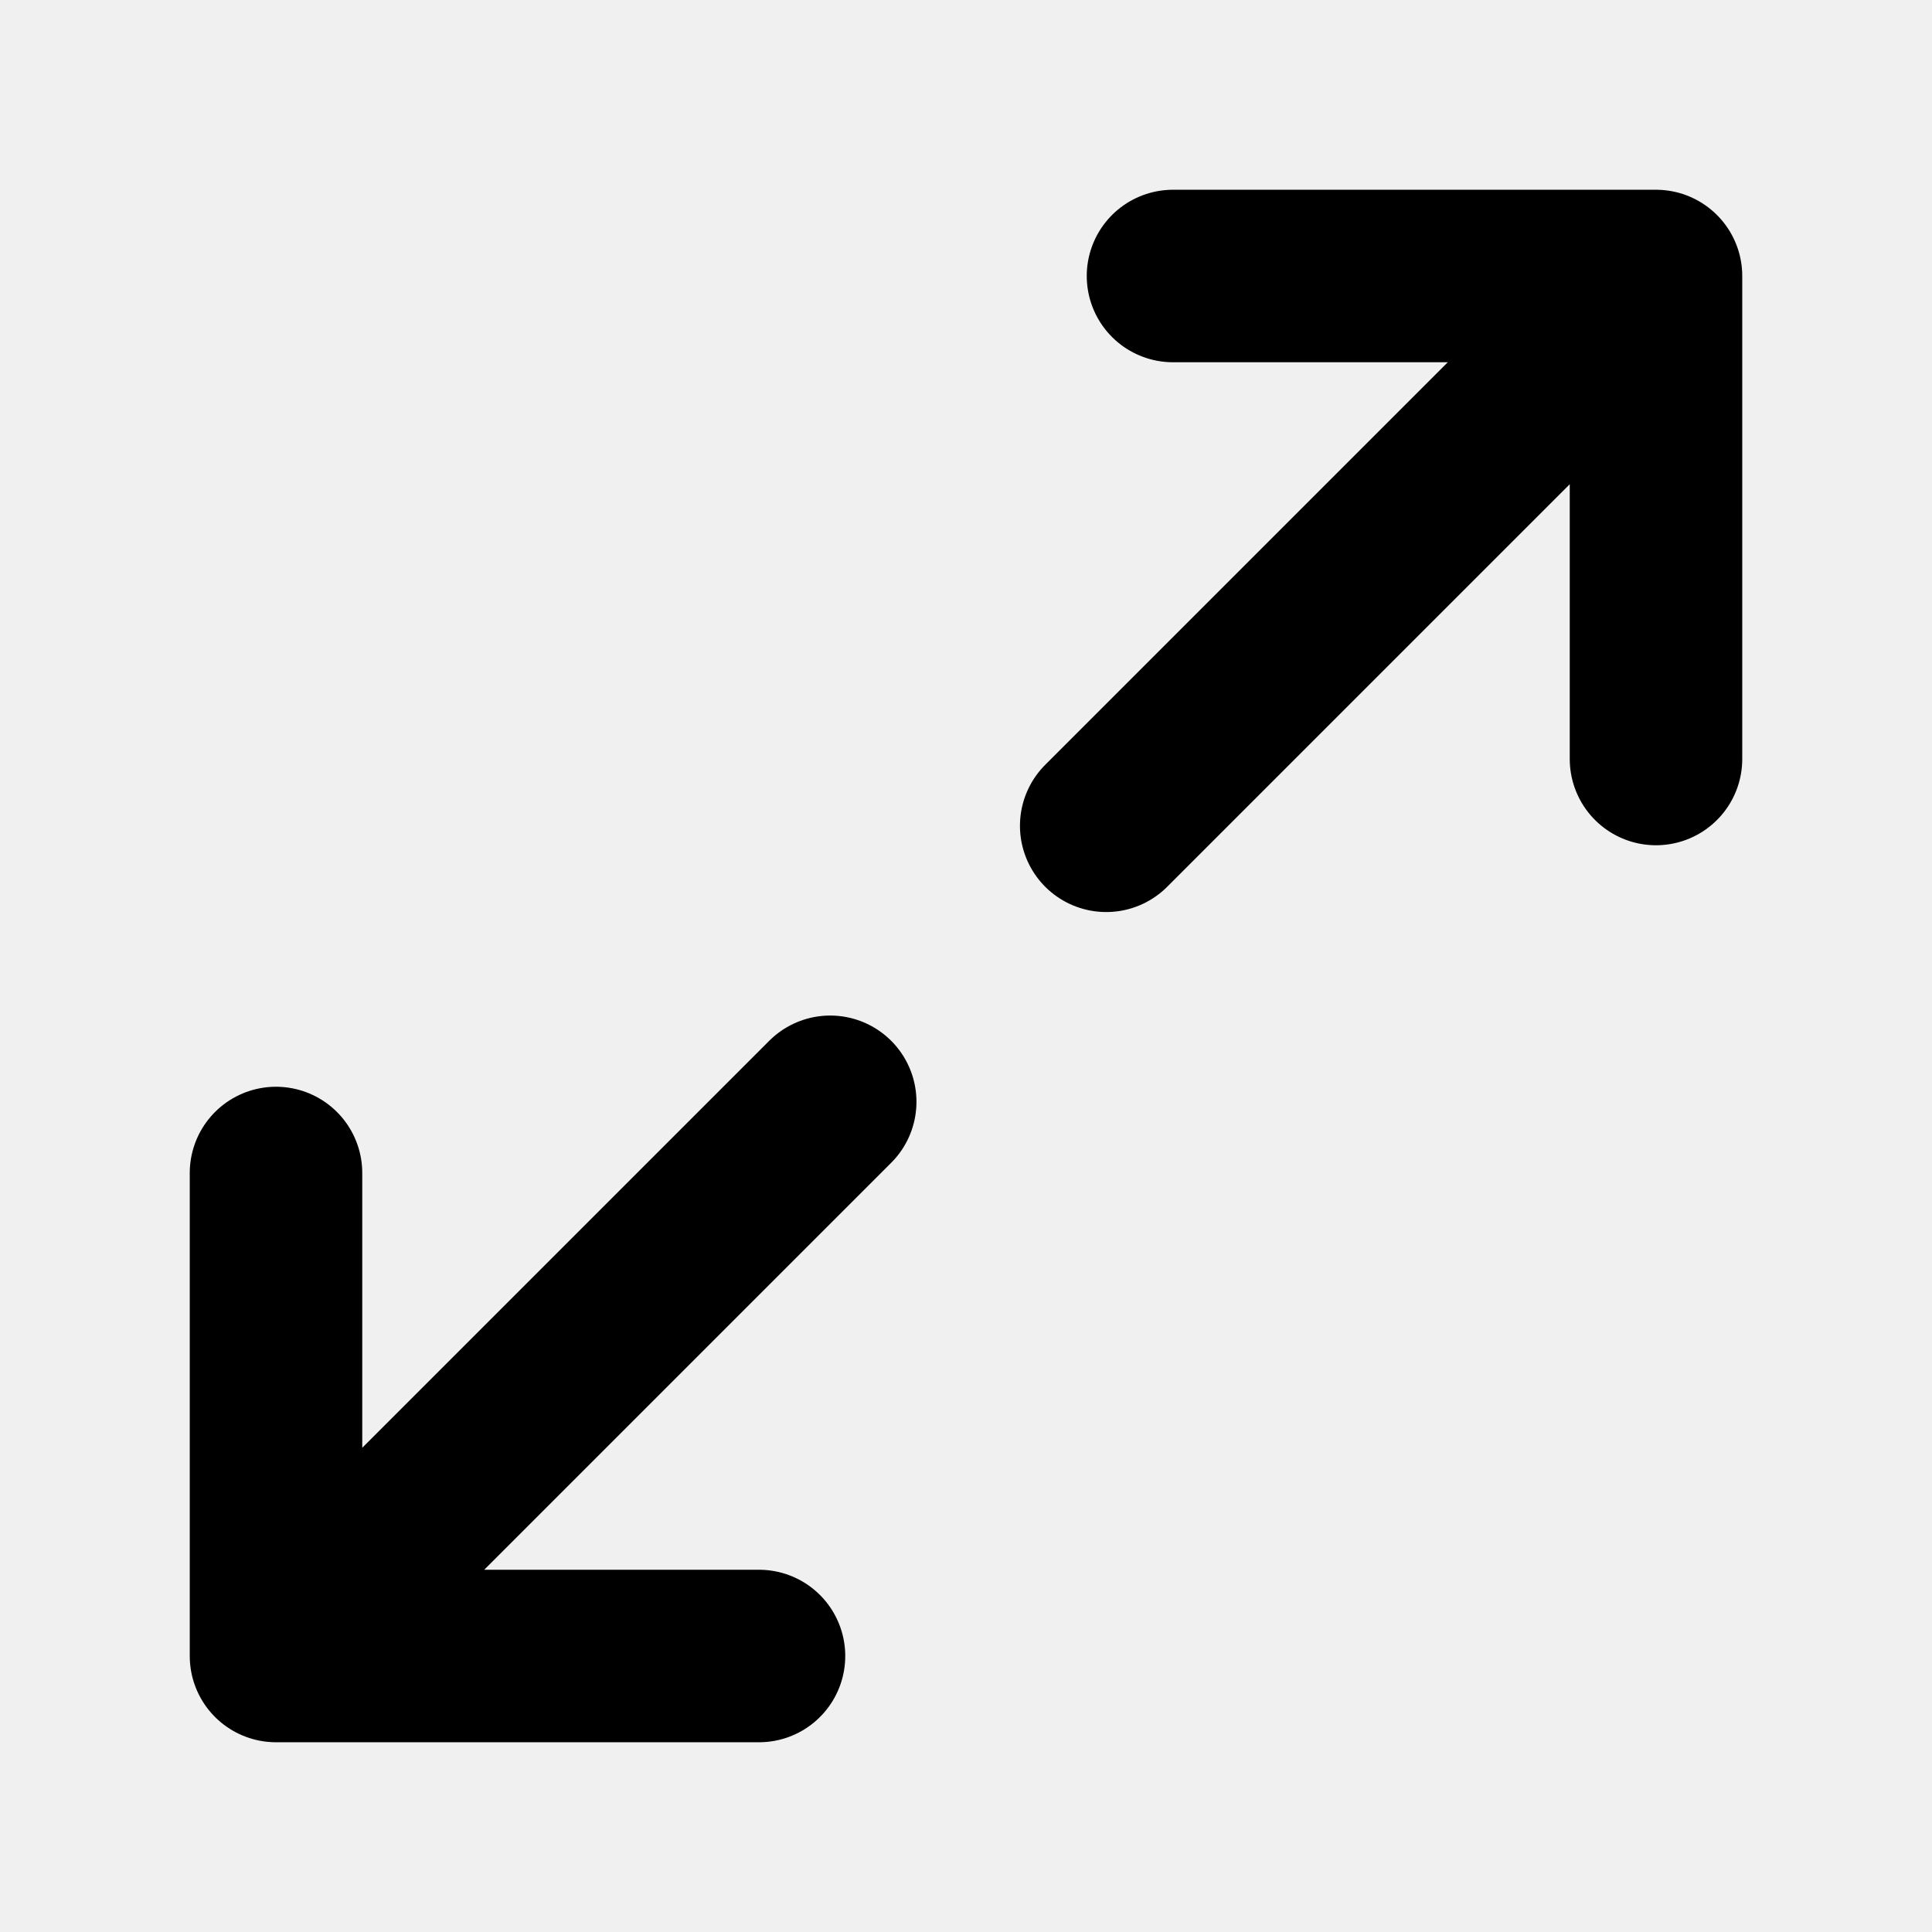
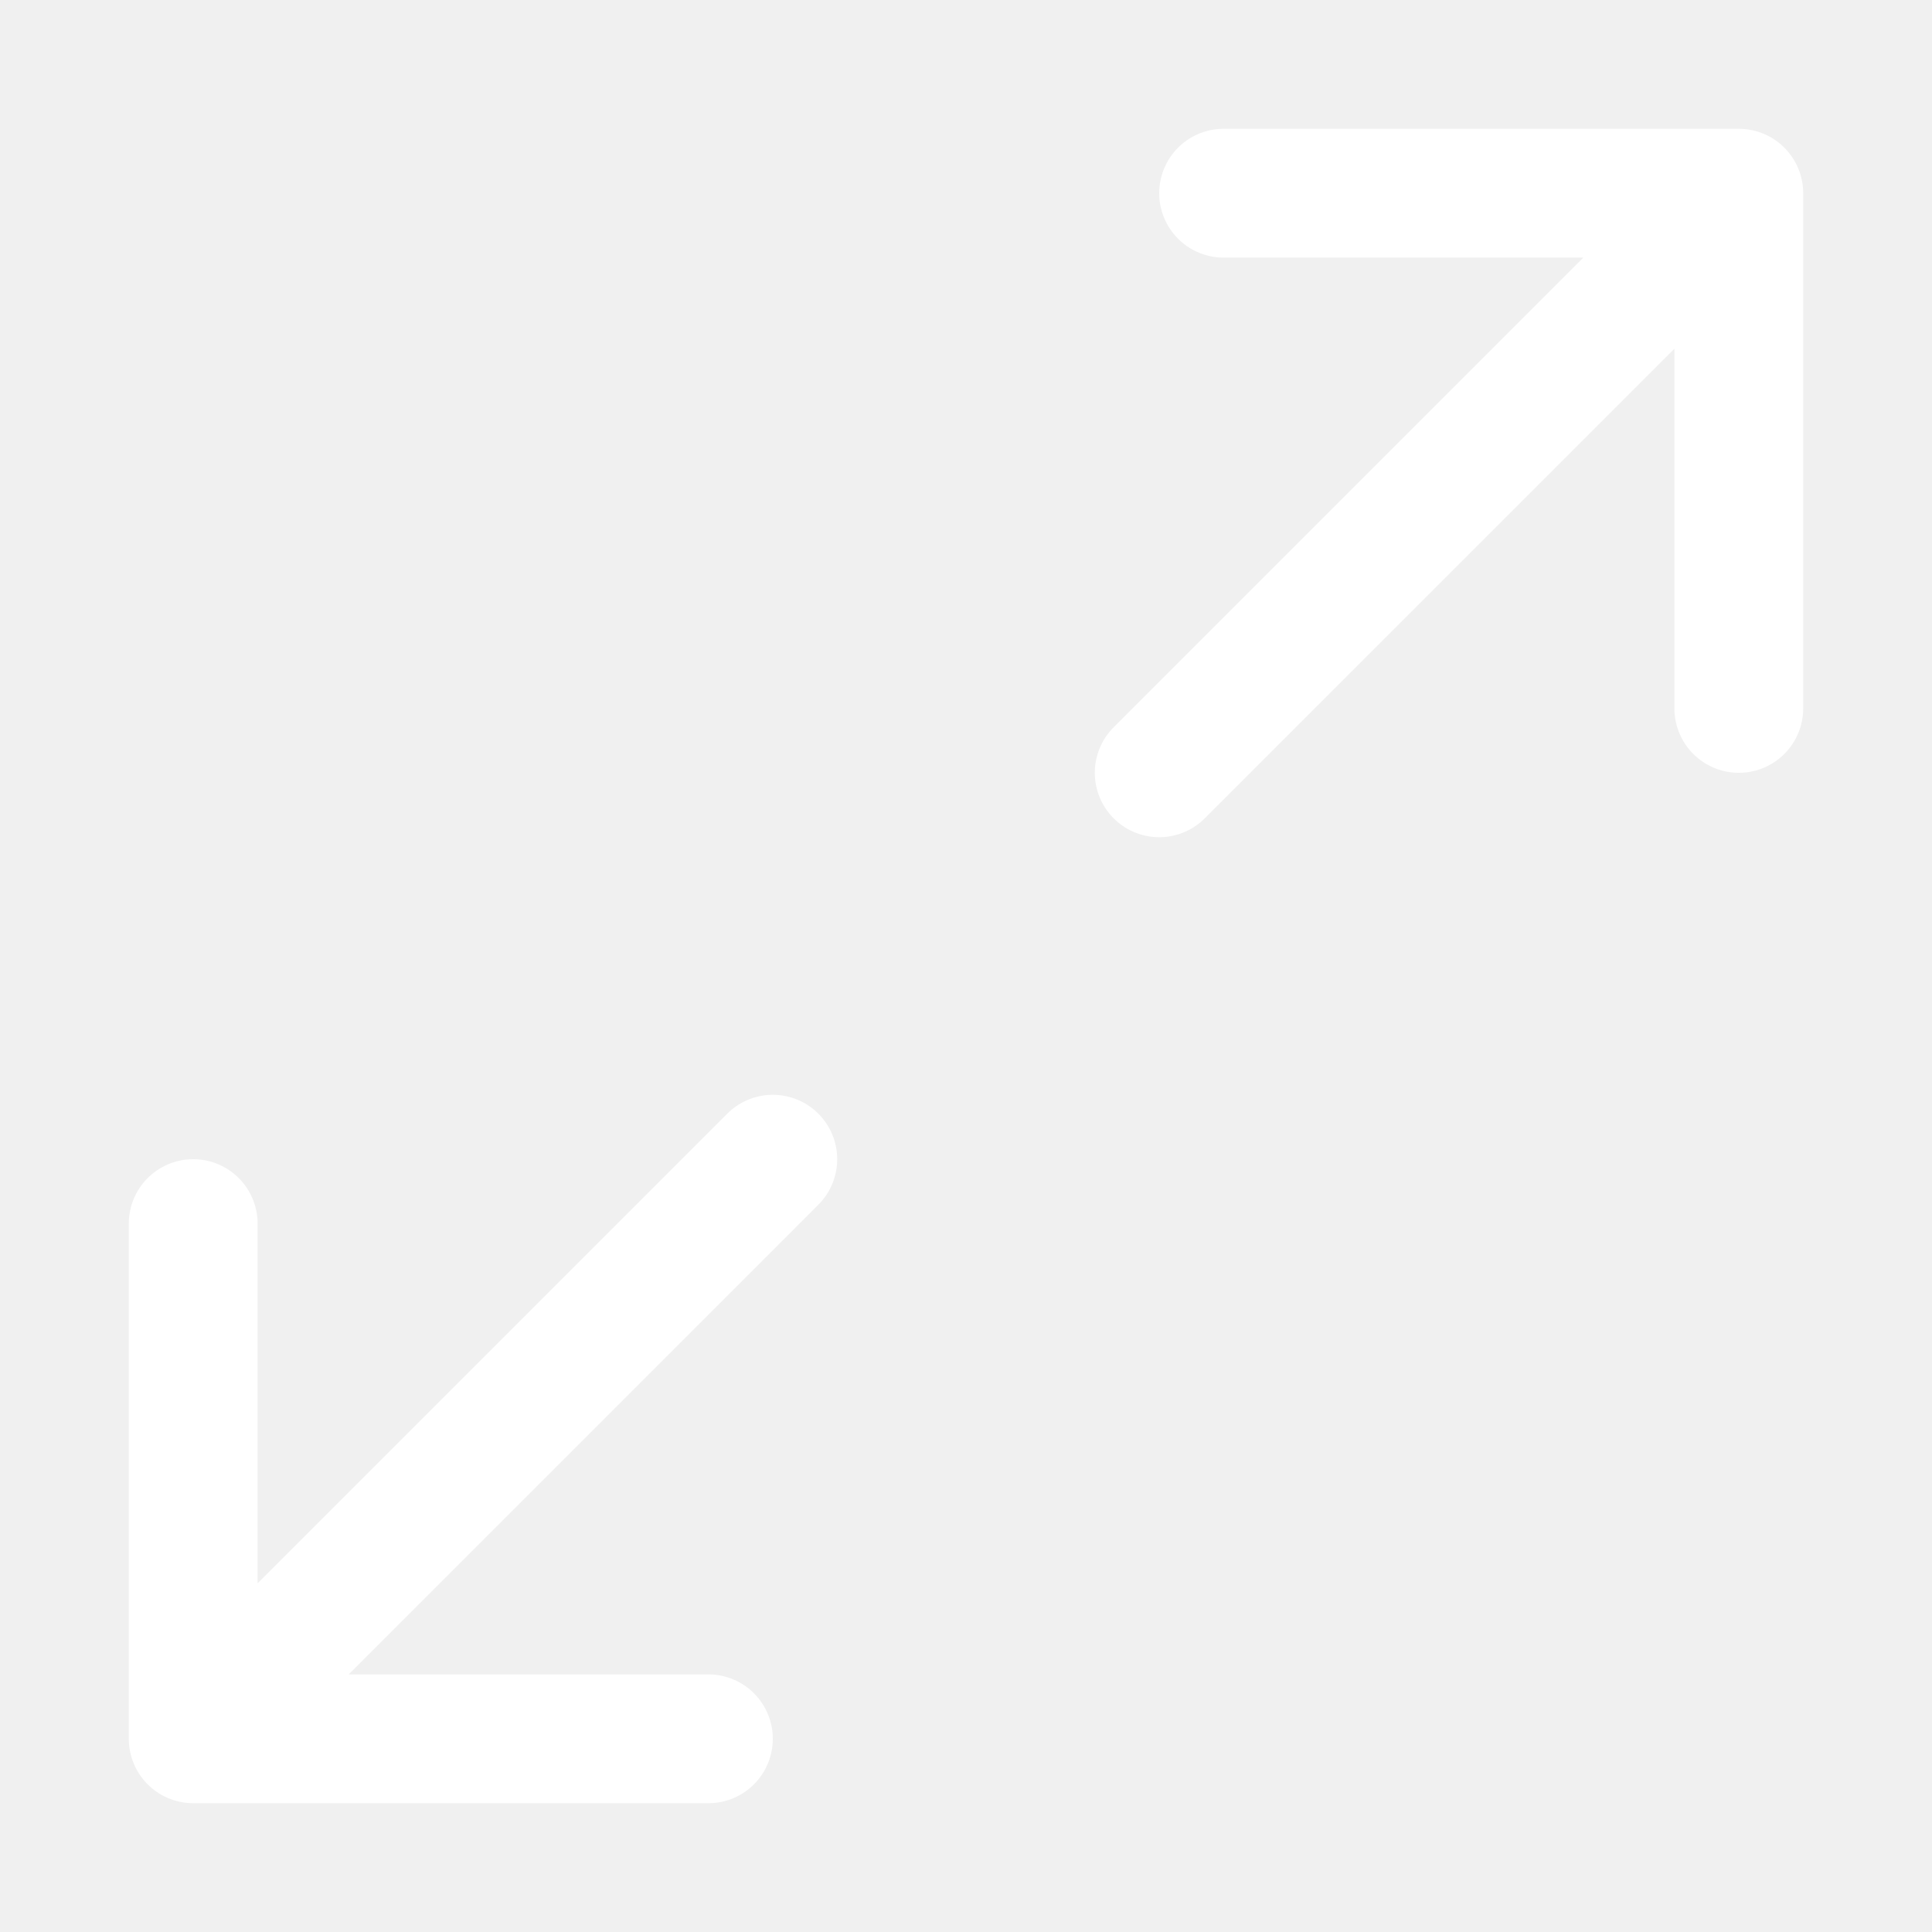
- <svg xmlns="http://www.w3.org/2000/svg" width="14" height="14" viewBox="0 0 14 14" fill="none">
-   <path d="M2 8.5V12M2 12H5.5M2 12L6.016 7.984" stroke="black" stroke-width="1.25" stroke-linecap="round" stroke-linejoin="round" />
-   <path d="M12 5.5V2M12 2L8.5 2M12 2L8.016 5.984" stroke="black" stroke-width="1.25" stroke-linecap="round" stroke-linejoin="round" />
+ <svg xmlns="http://www.w3.org/2000/svg" width="15" height="15" viewBox="0 0 15 15" fill="none">
+   <path d="M9.5 1.5H13.5M13.5 1.5V5.5M13.5 1.5C12.133 2.867 10.367 4.633 9 6" stroke="white" stroke-linecap="round" />
+   <path d="M1.5 9.5V13.5M1.5 13.5L6 9M1.5 13.5H5.5" stroke="white" stroke-linecap="round" />
</svg>
